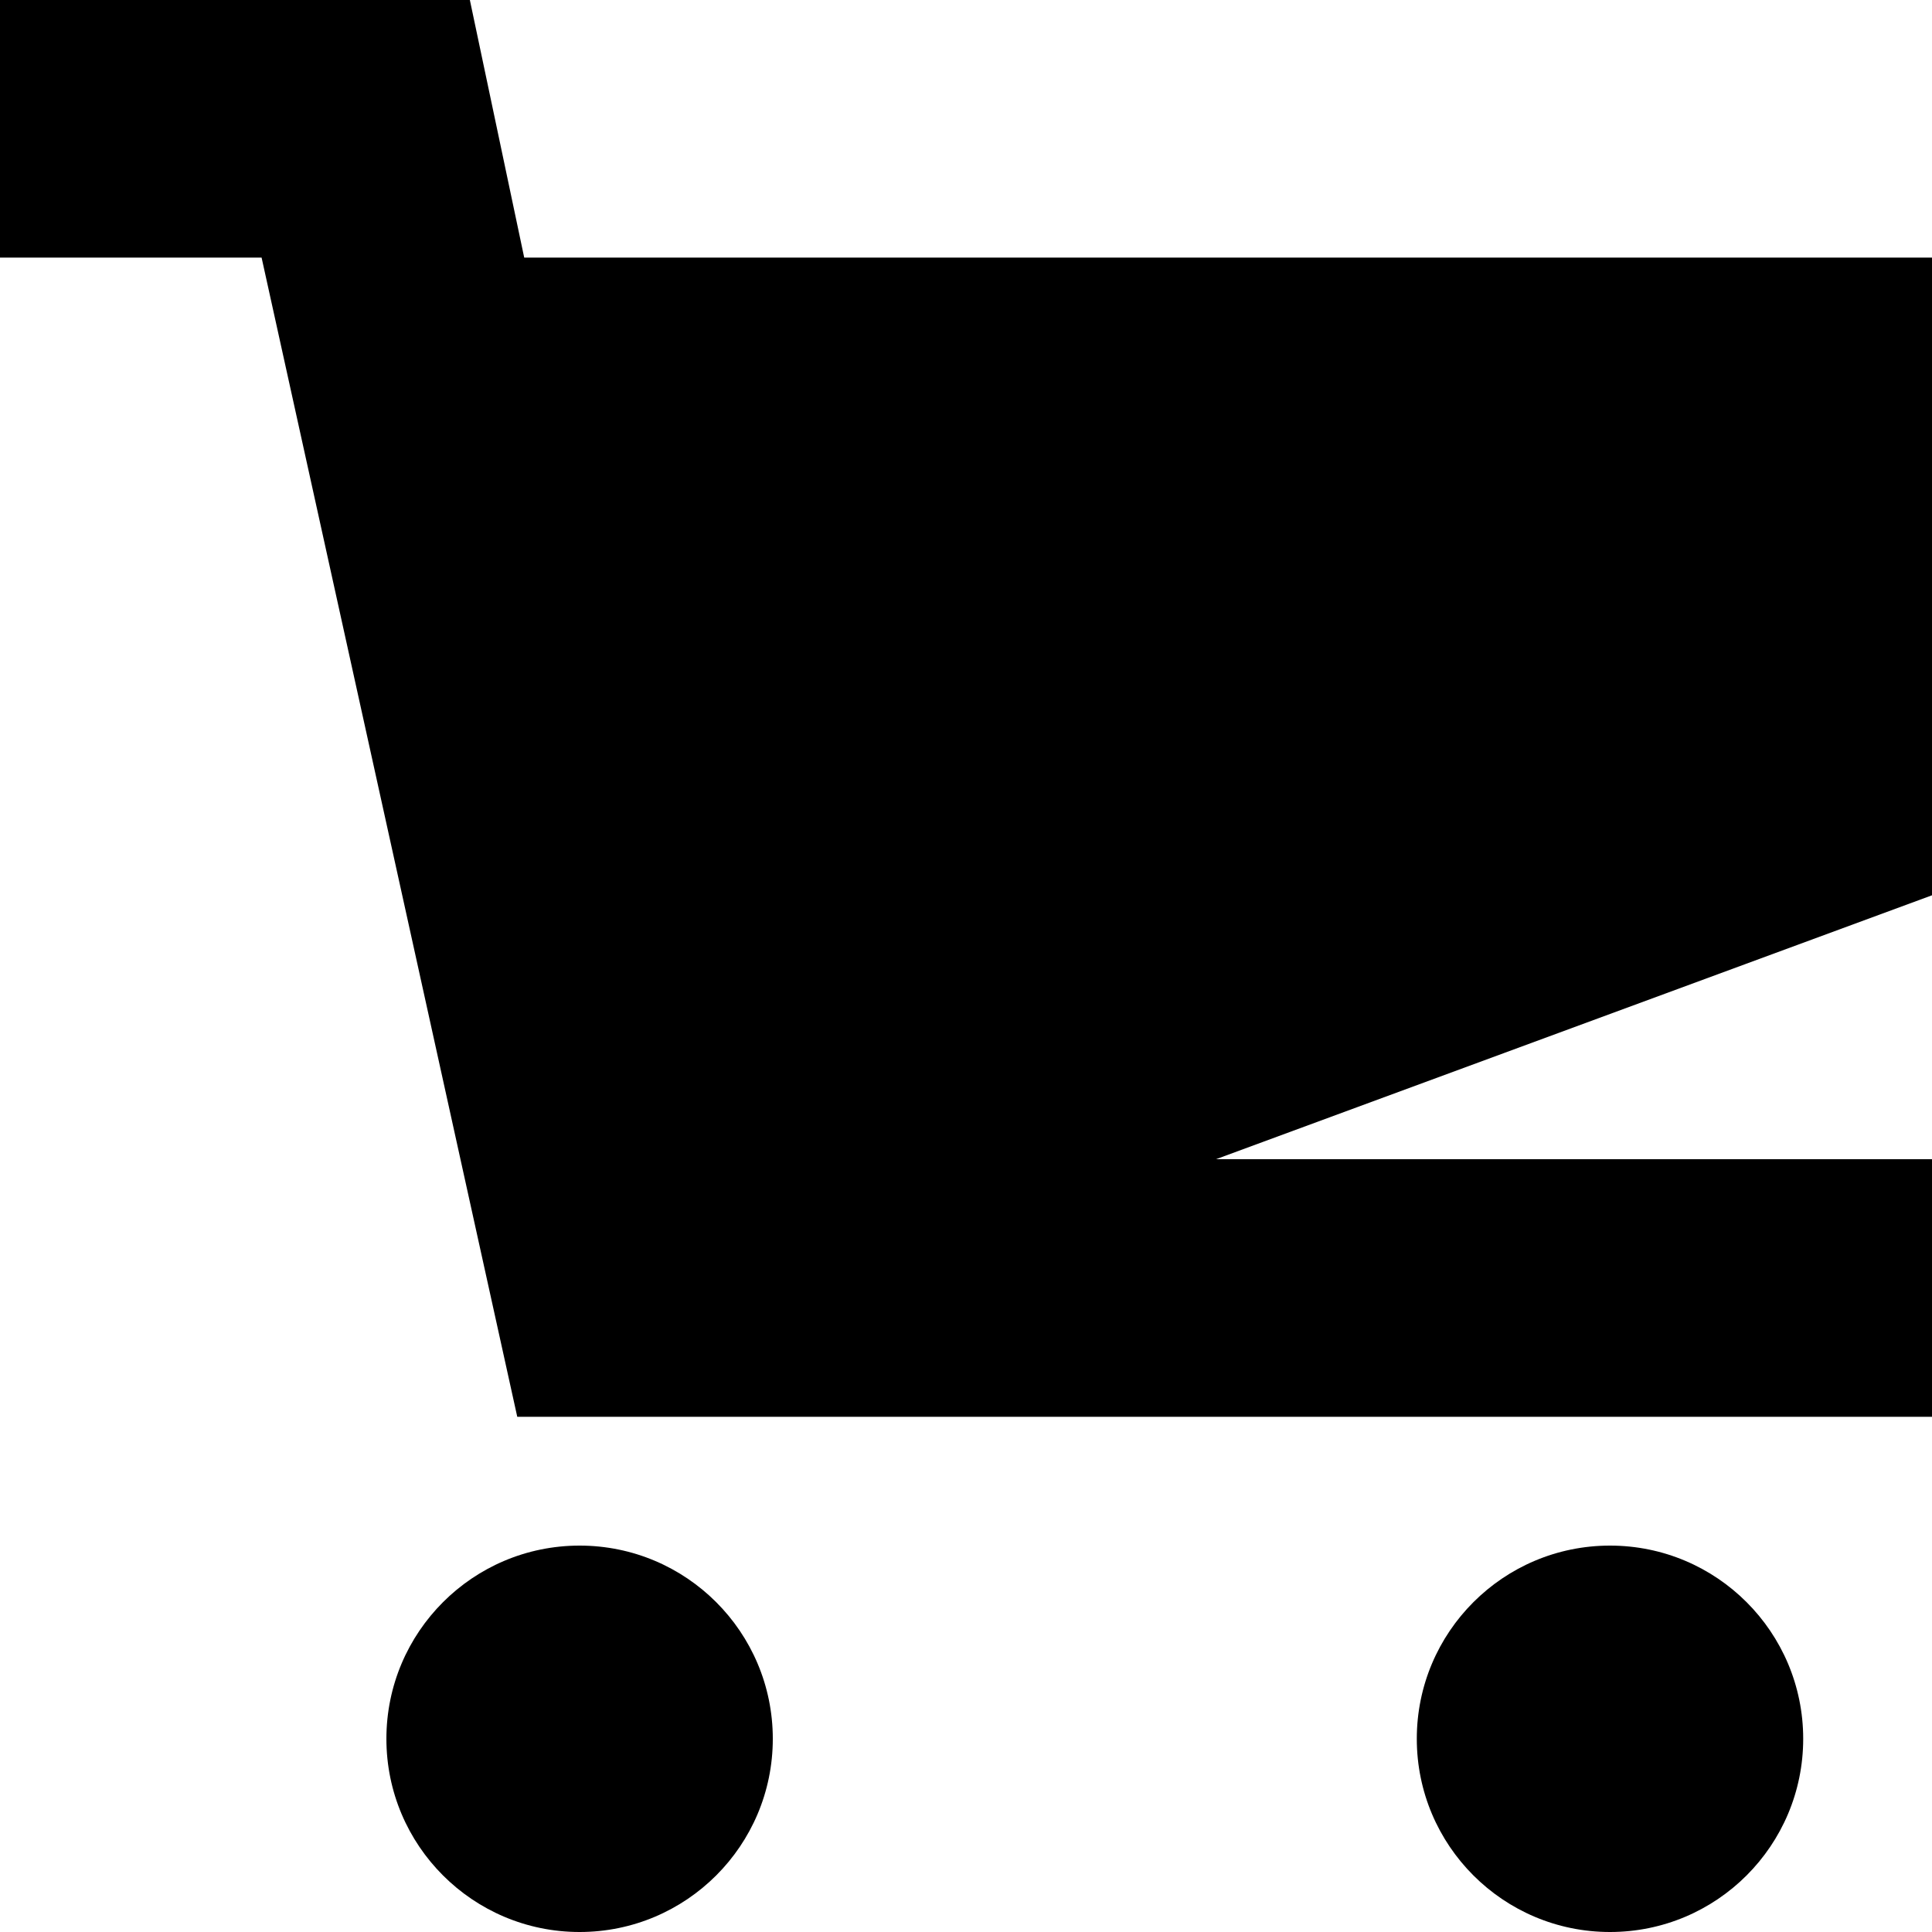
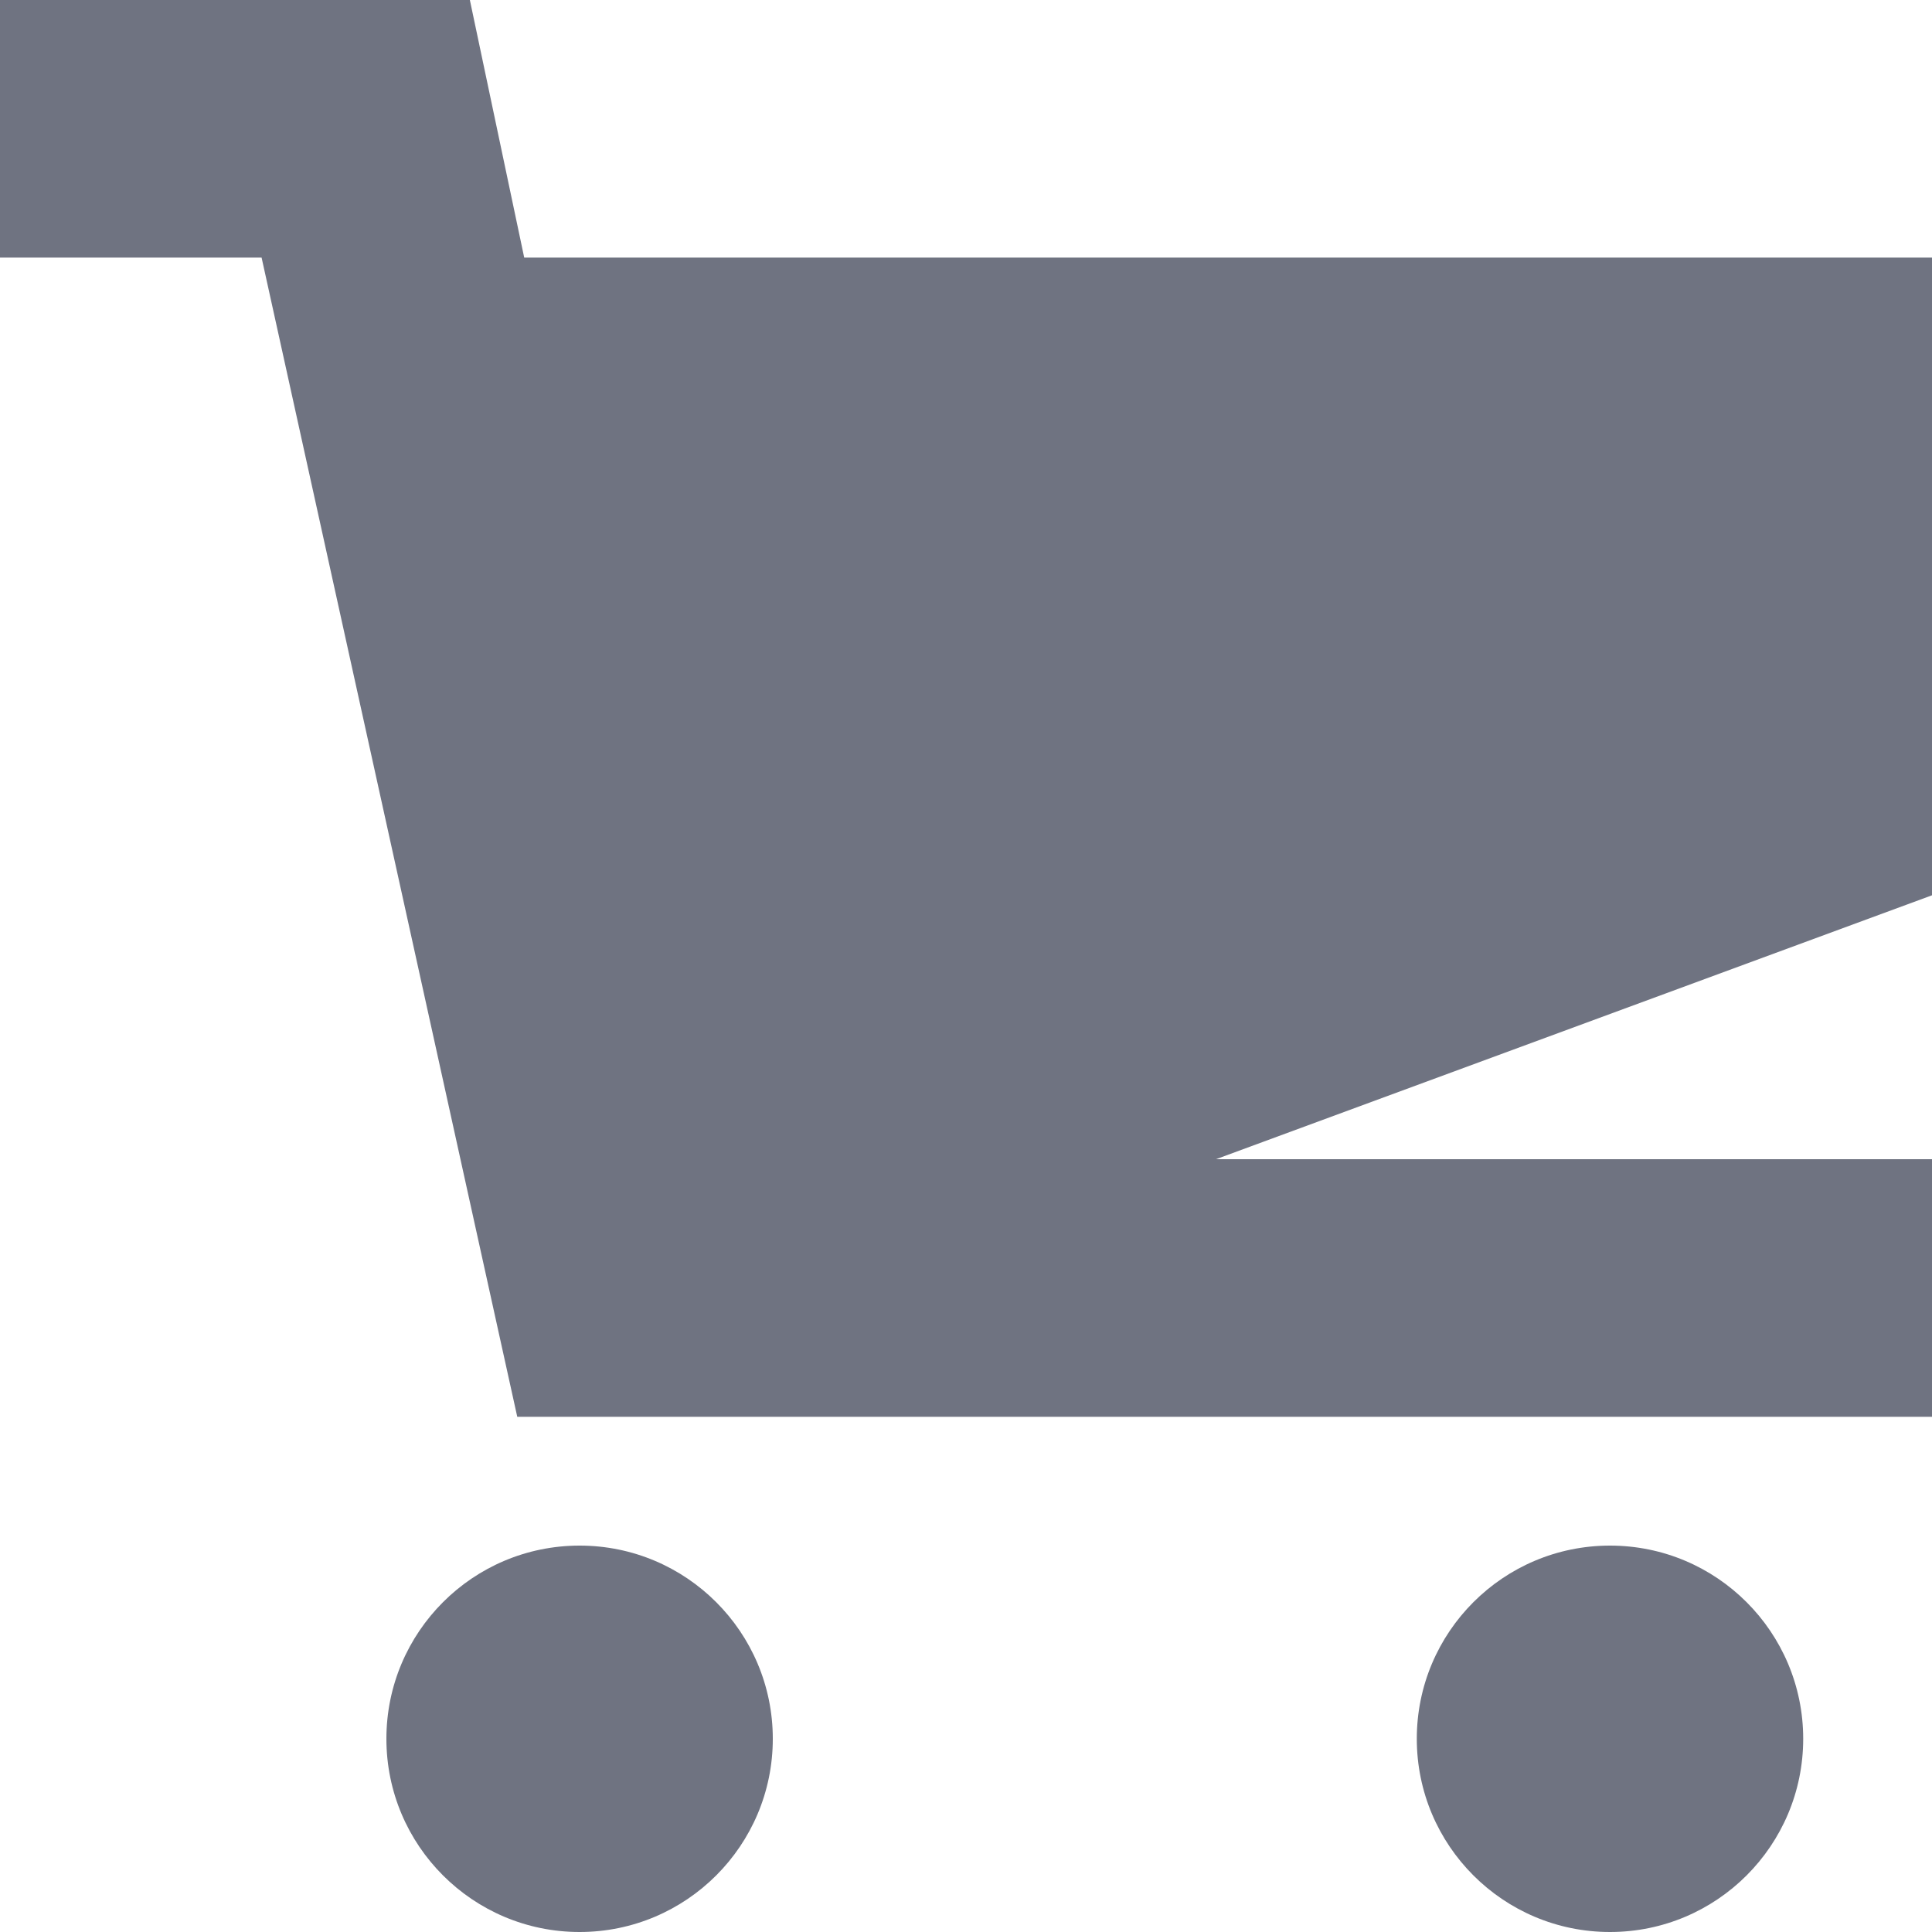
<svg xmlns="http://www.w3.org/2000/svg" version="1.1" id="Layer_1" x="0px" y="0px" width="15px" height="15px" viewBox="0 0 15 15" enable-background="new 0 0 15 15" xml:space="preserve">
  <g>
-     <circle cx="4.5" cy="13.5" r="1.5" />
-     <circle cx="12.5" cy="13.5" r="1.5" />
-     <polygon points="15,2 4.07,2 3.648,0 0,0 0,2 2.031,2 4.016,11 15,11 15,9 9.441,9 15,6.951  " />
+     <circle fill="#6f7381" cx="4.5" cy="13.5" r="1.5" />
+     <circle fill="#6f7381" cx="12.5" cy="13.5" r="1.5" />
+     <polygon fill="#6f7381" points="15,2 4.07,2 3.648,0 0,0 0,2 2.031,2 4.016,11 15,11 15,9 9.441,9 15,6.951  " />
  </g>
</svg>
